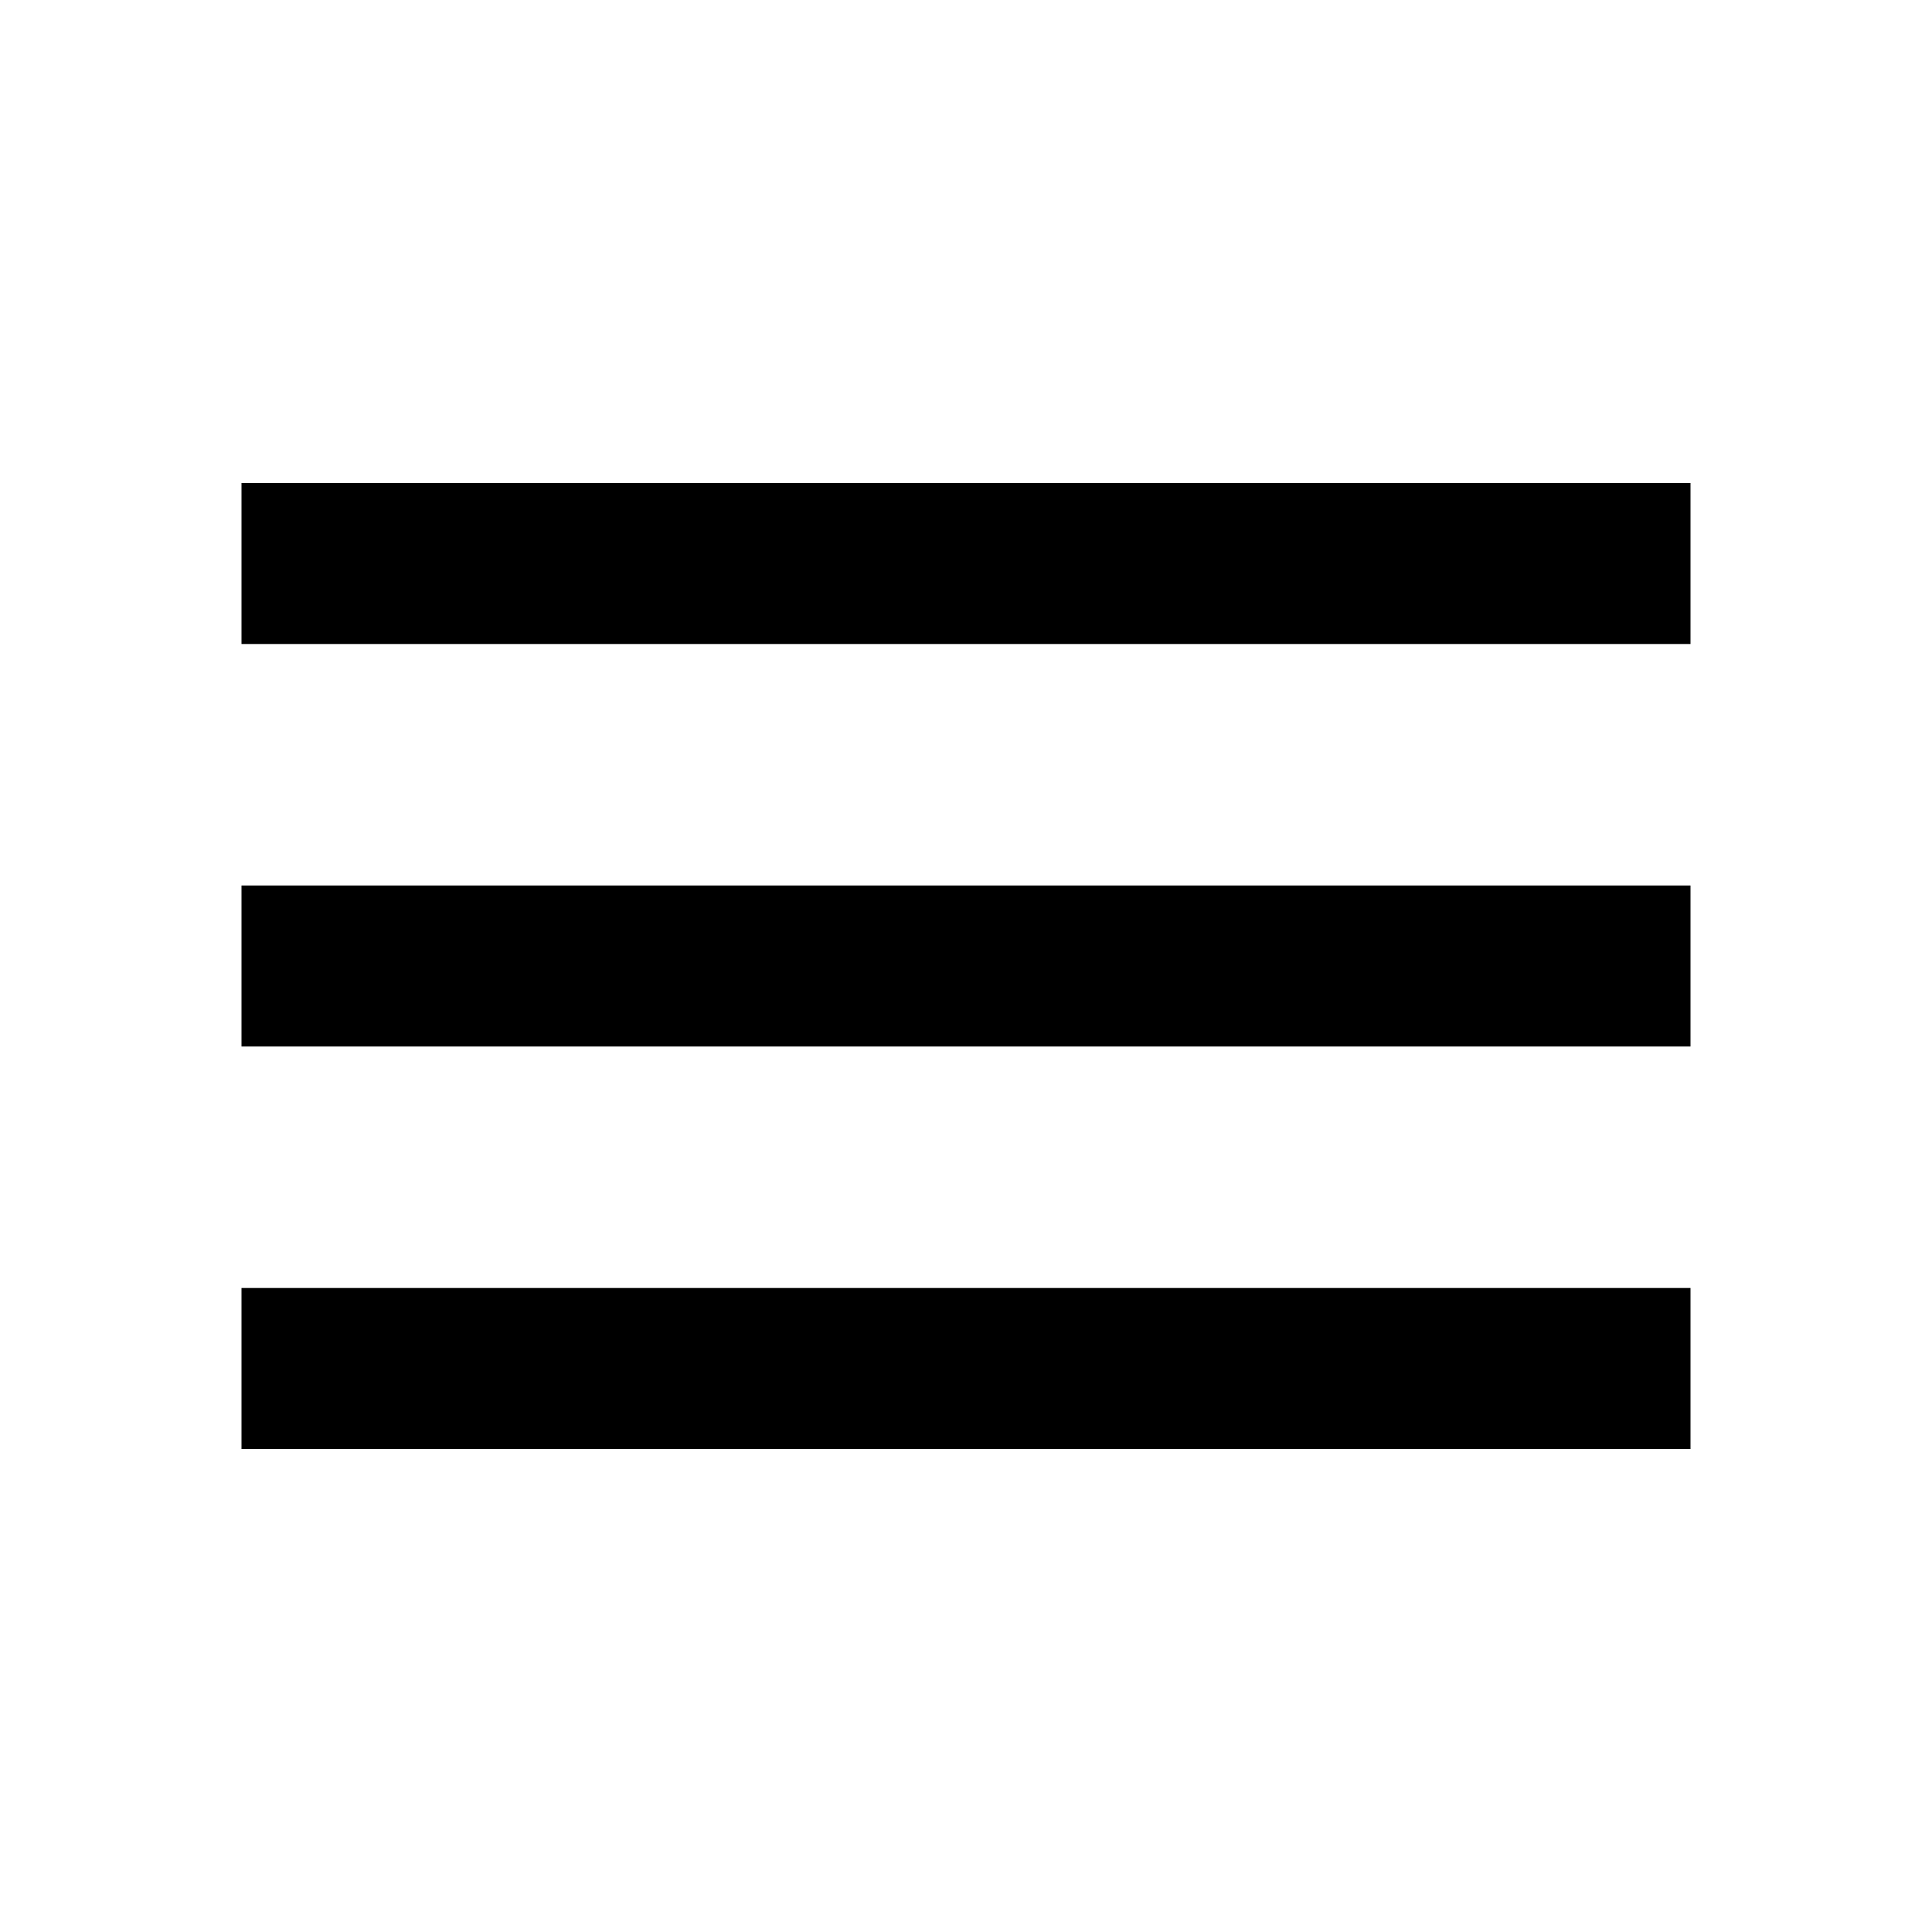
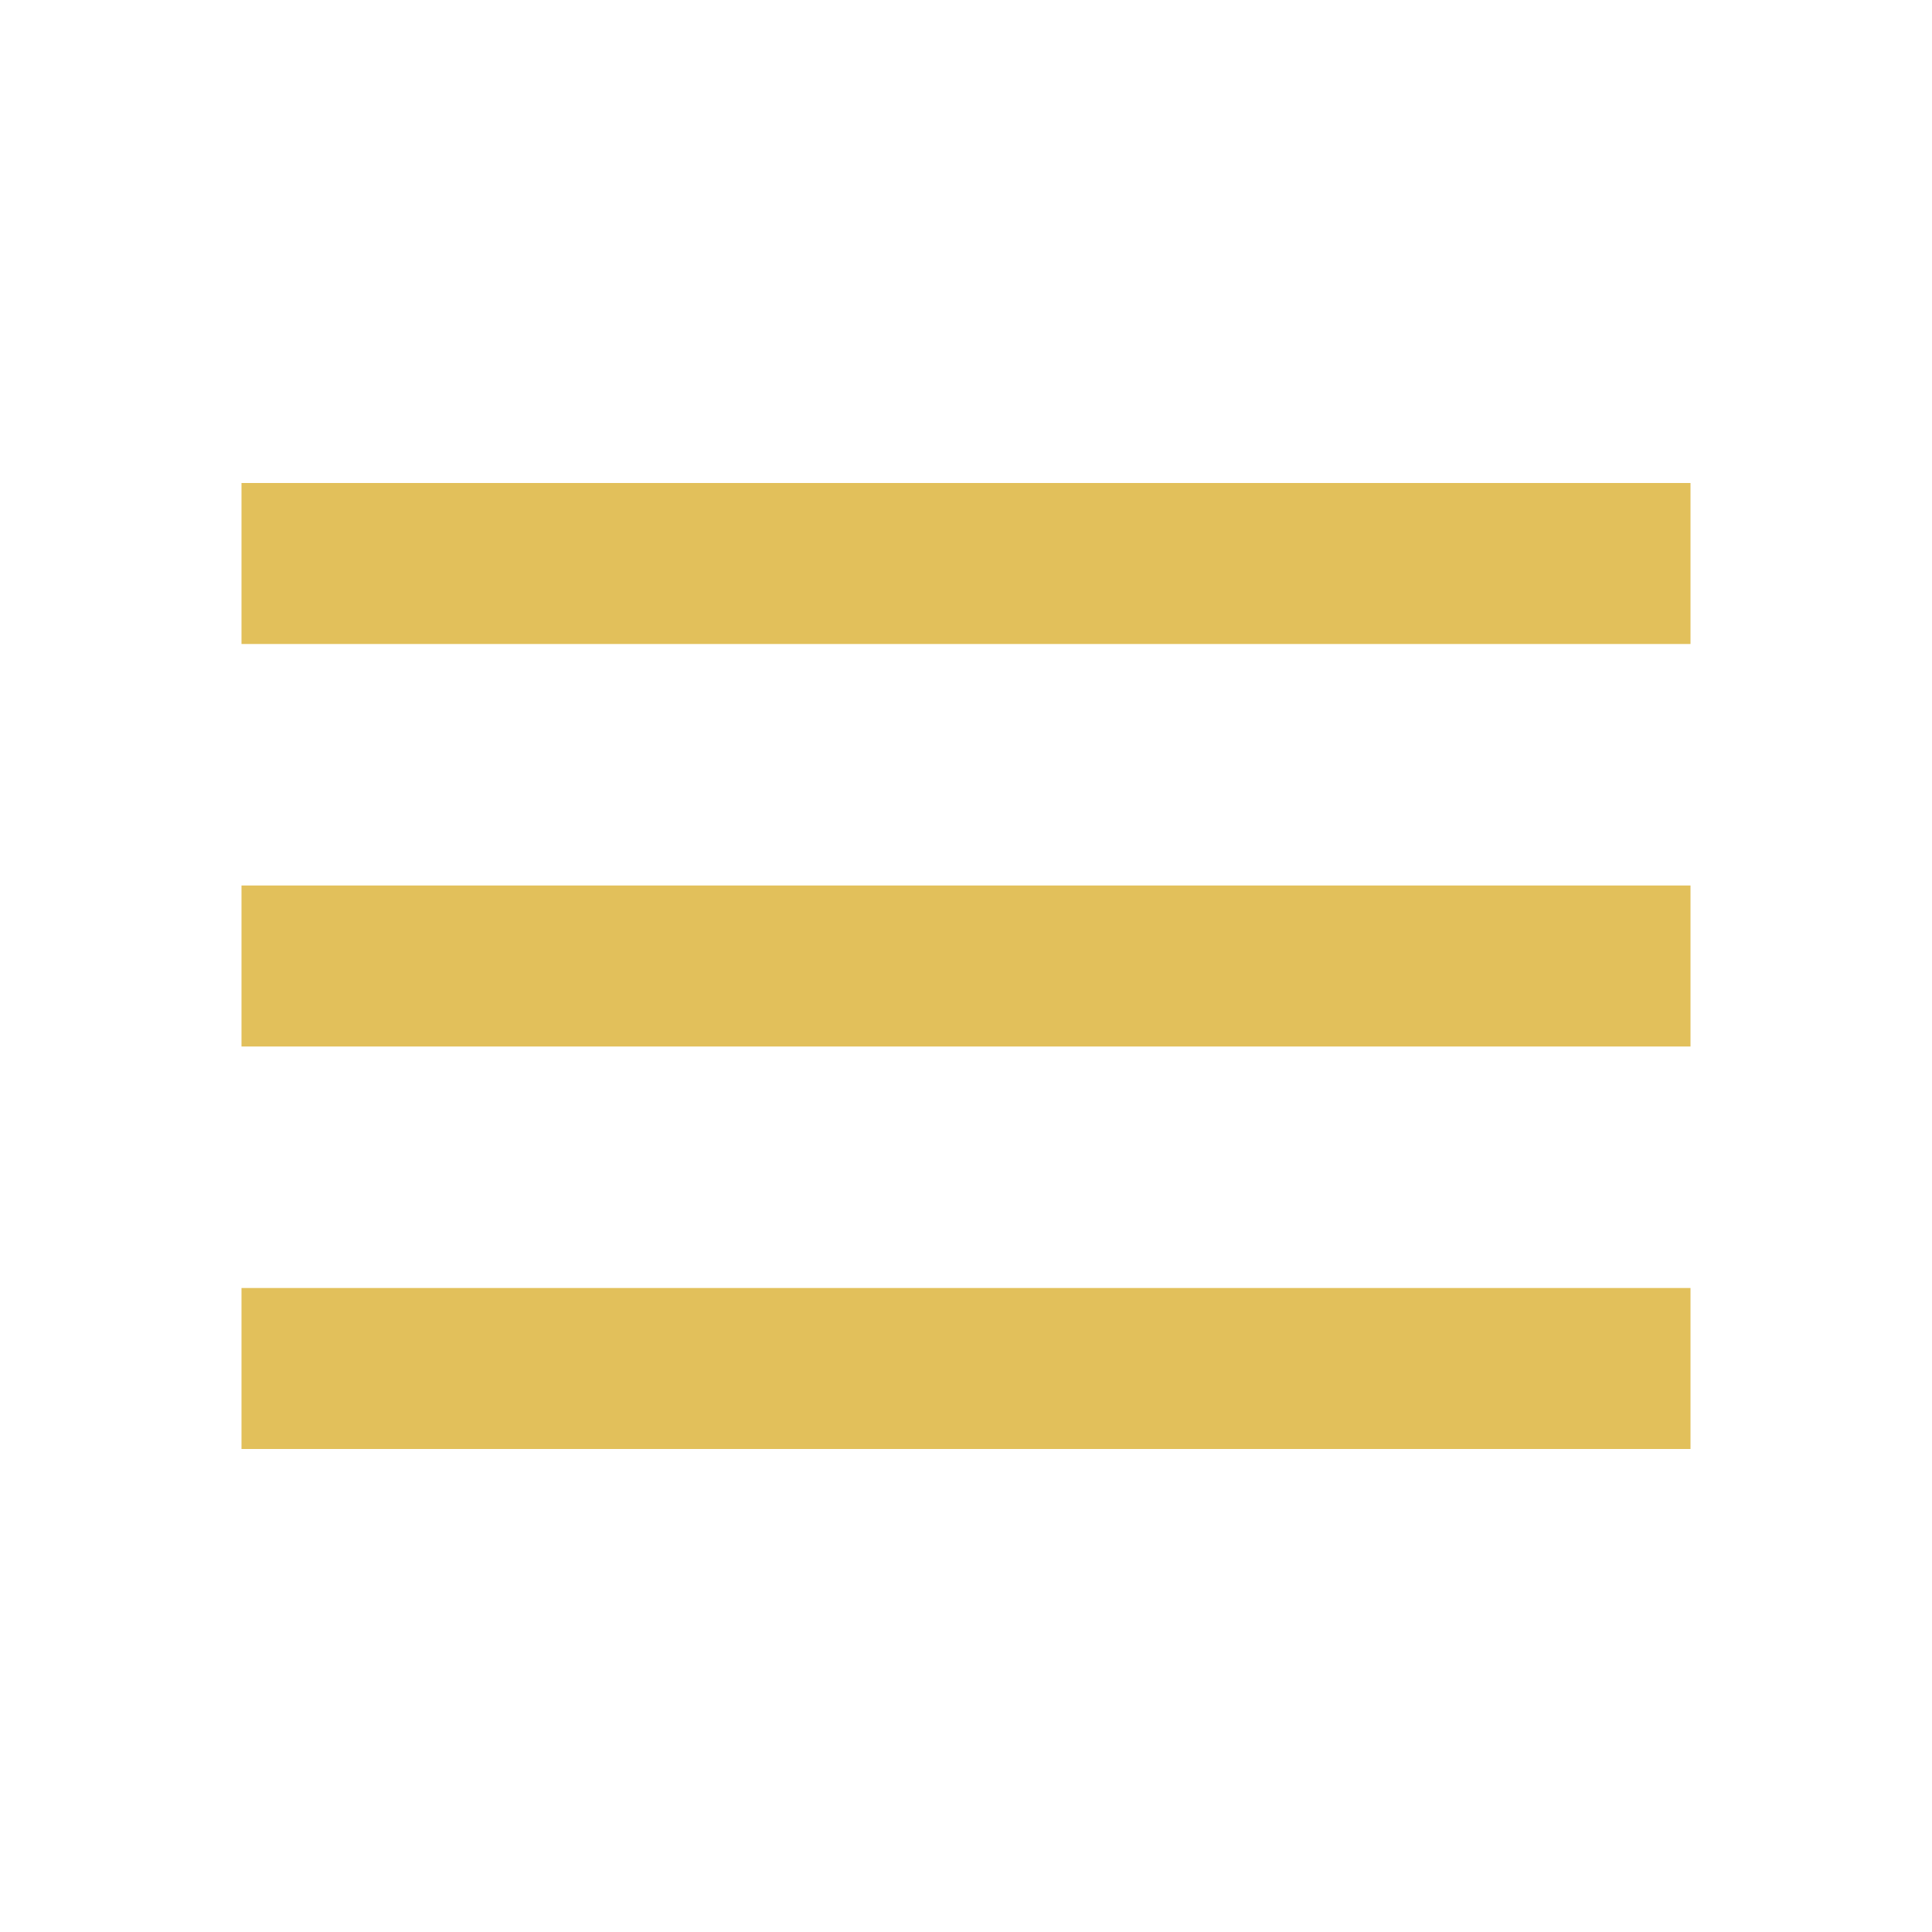
<svg xmlns="http://www.w3.org/2000/svg" height="48" viewBox="0 0 48 48" width="48">
  <path d="M0 0h48v48h-48z" fill="none" />
-   <path d="M6 36h36v-4h-36v4zm0-10h36v-4h-36v4zm0-14v4h36v-4h-36z" />
+   <path d="M6 36h36v-4h-36v4zm0-10h36v-4h-36v4zm0-14v4h36v-4h-36z" fill="#e2c05b" />
</svg>
